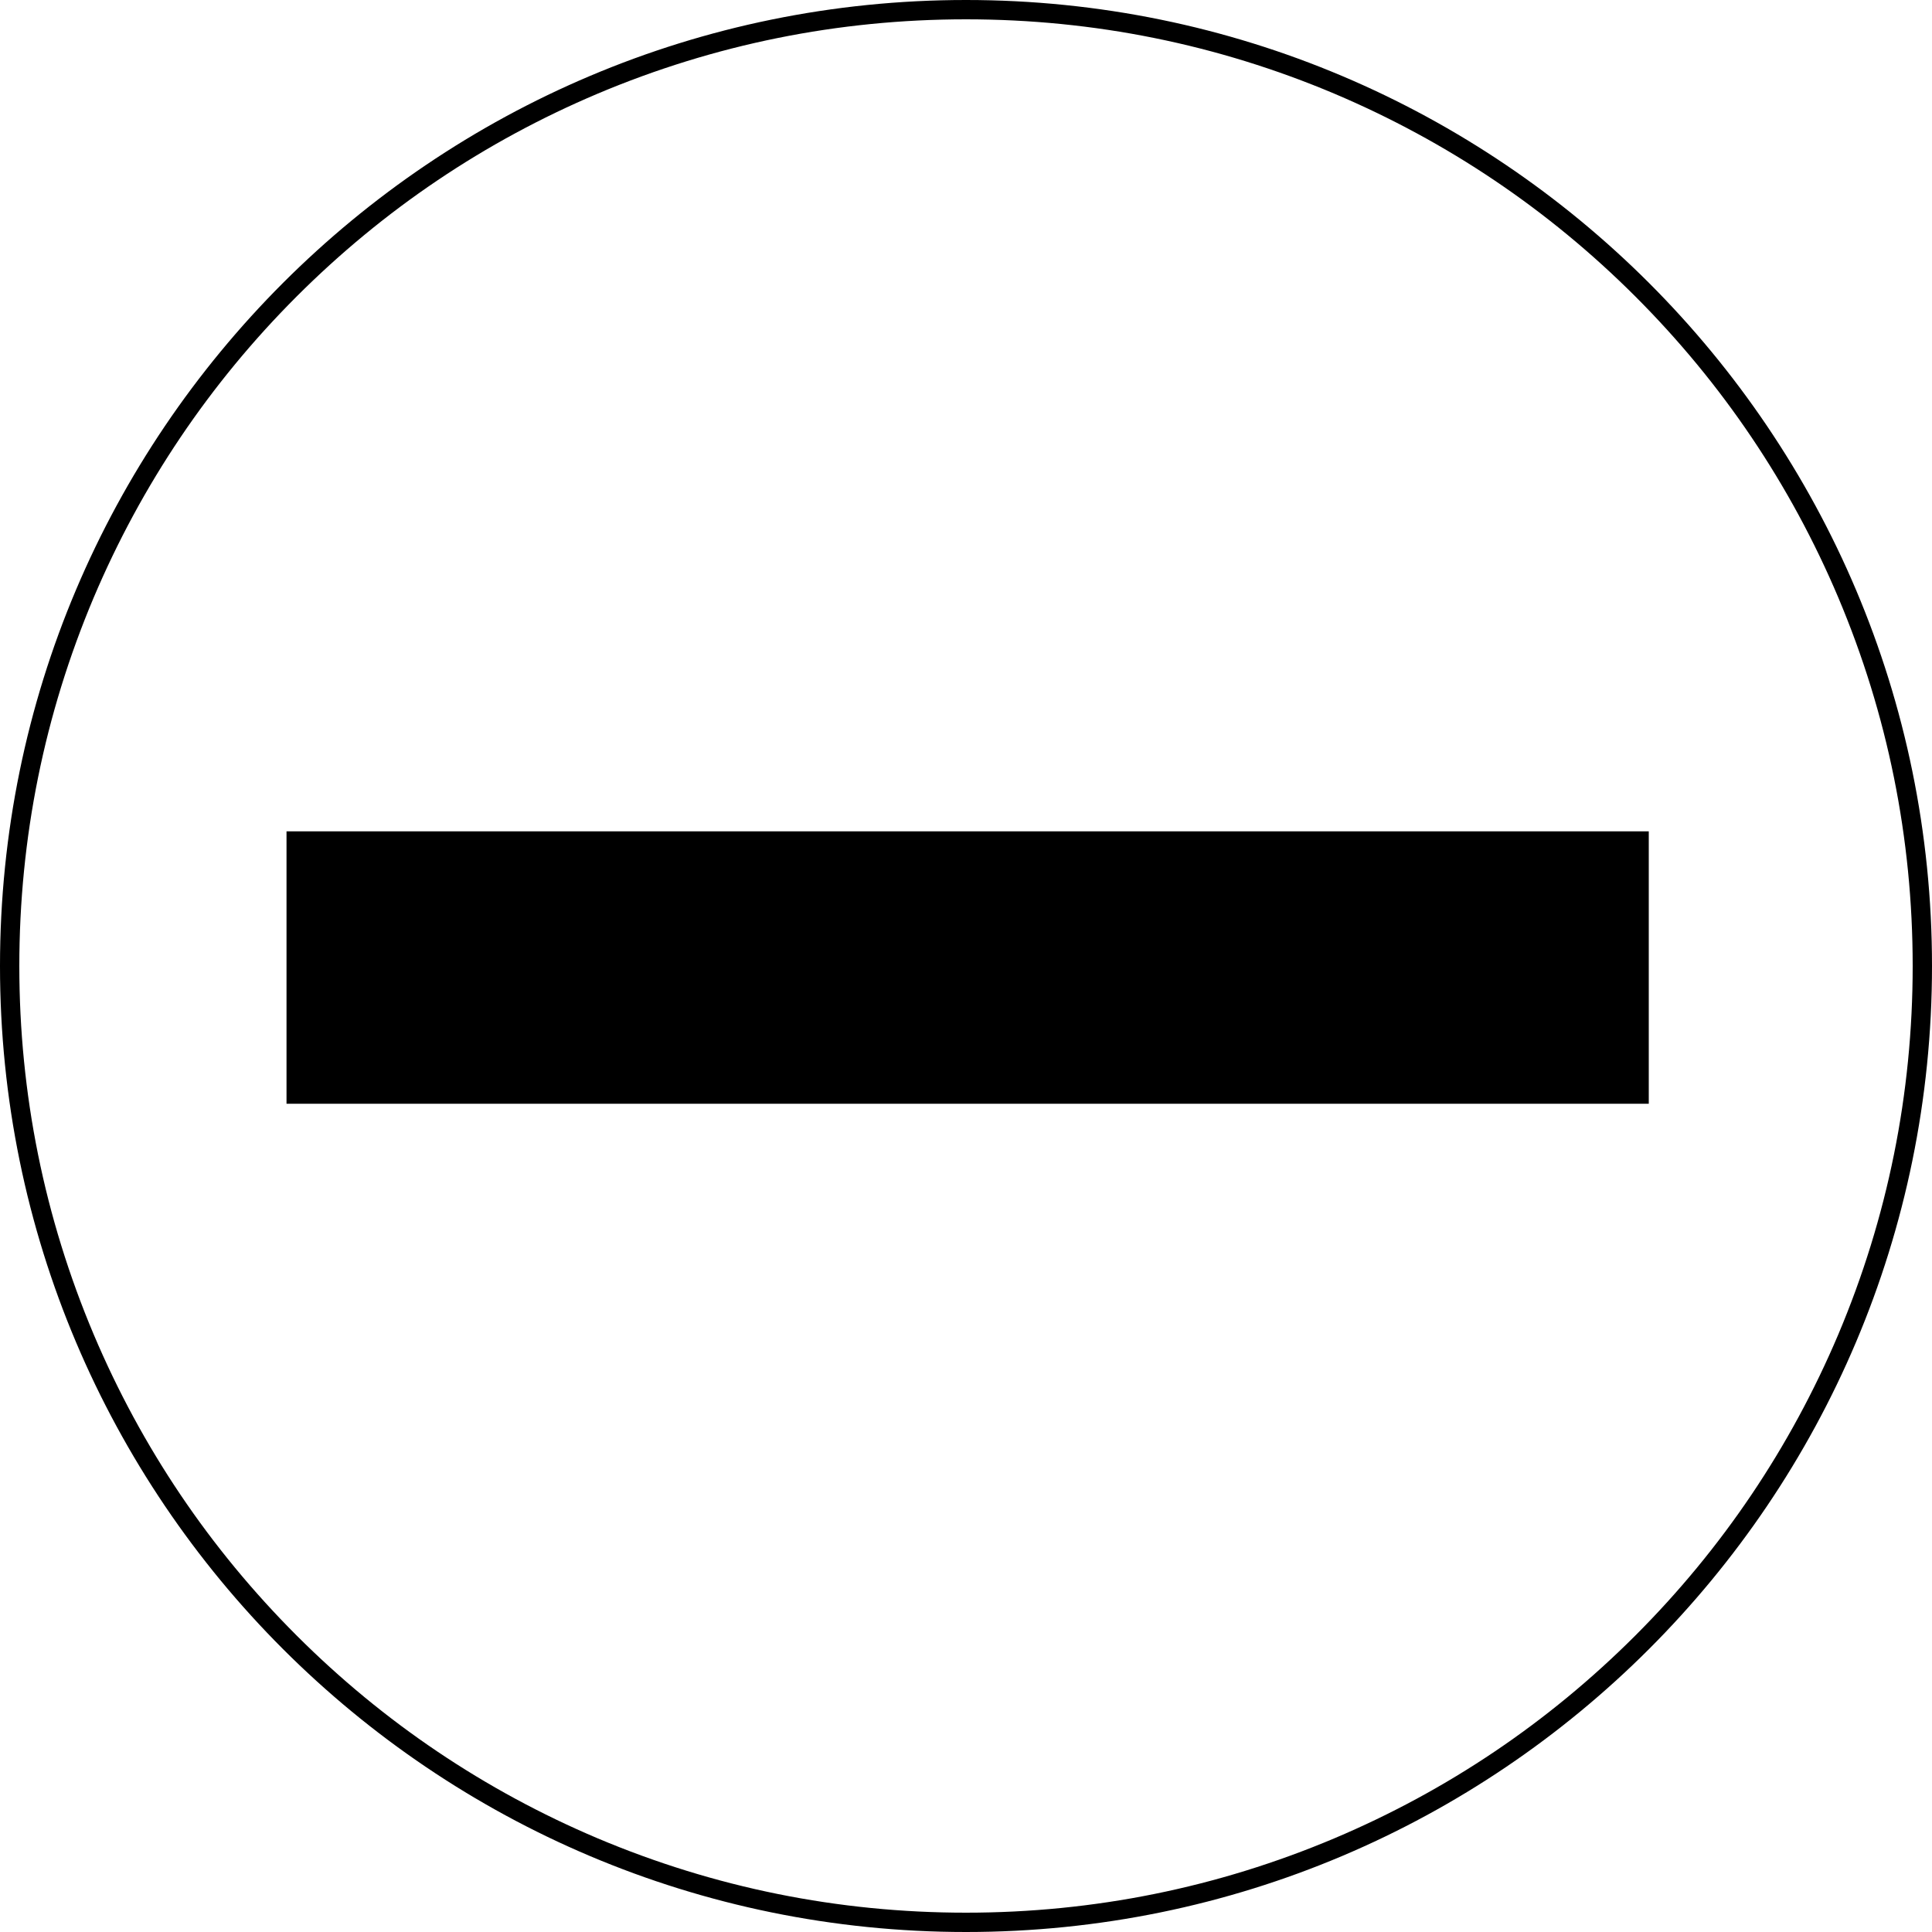
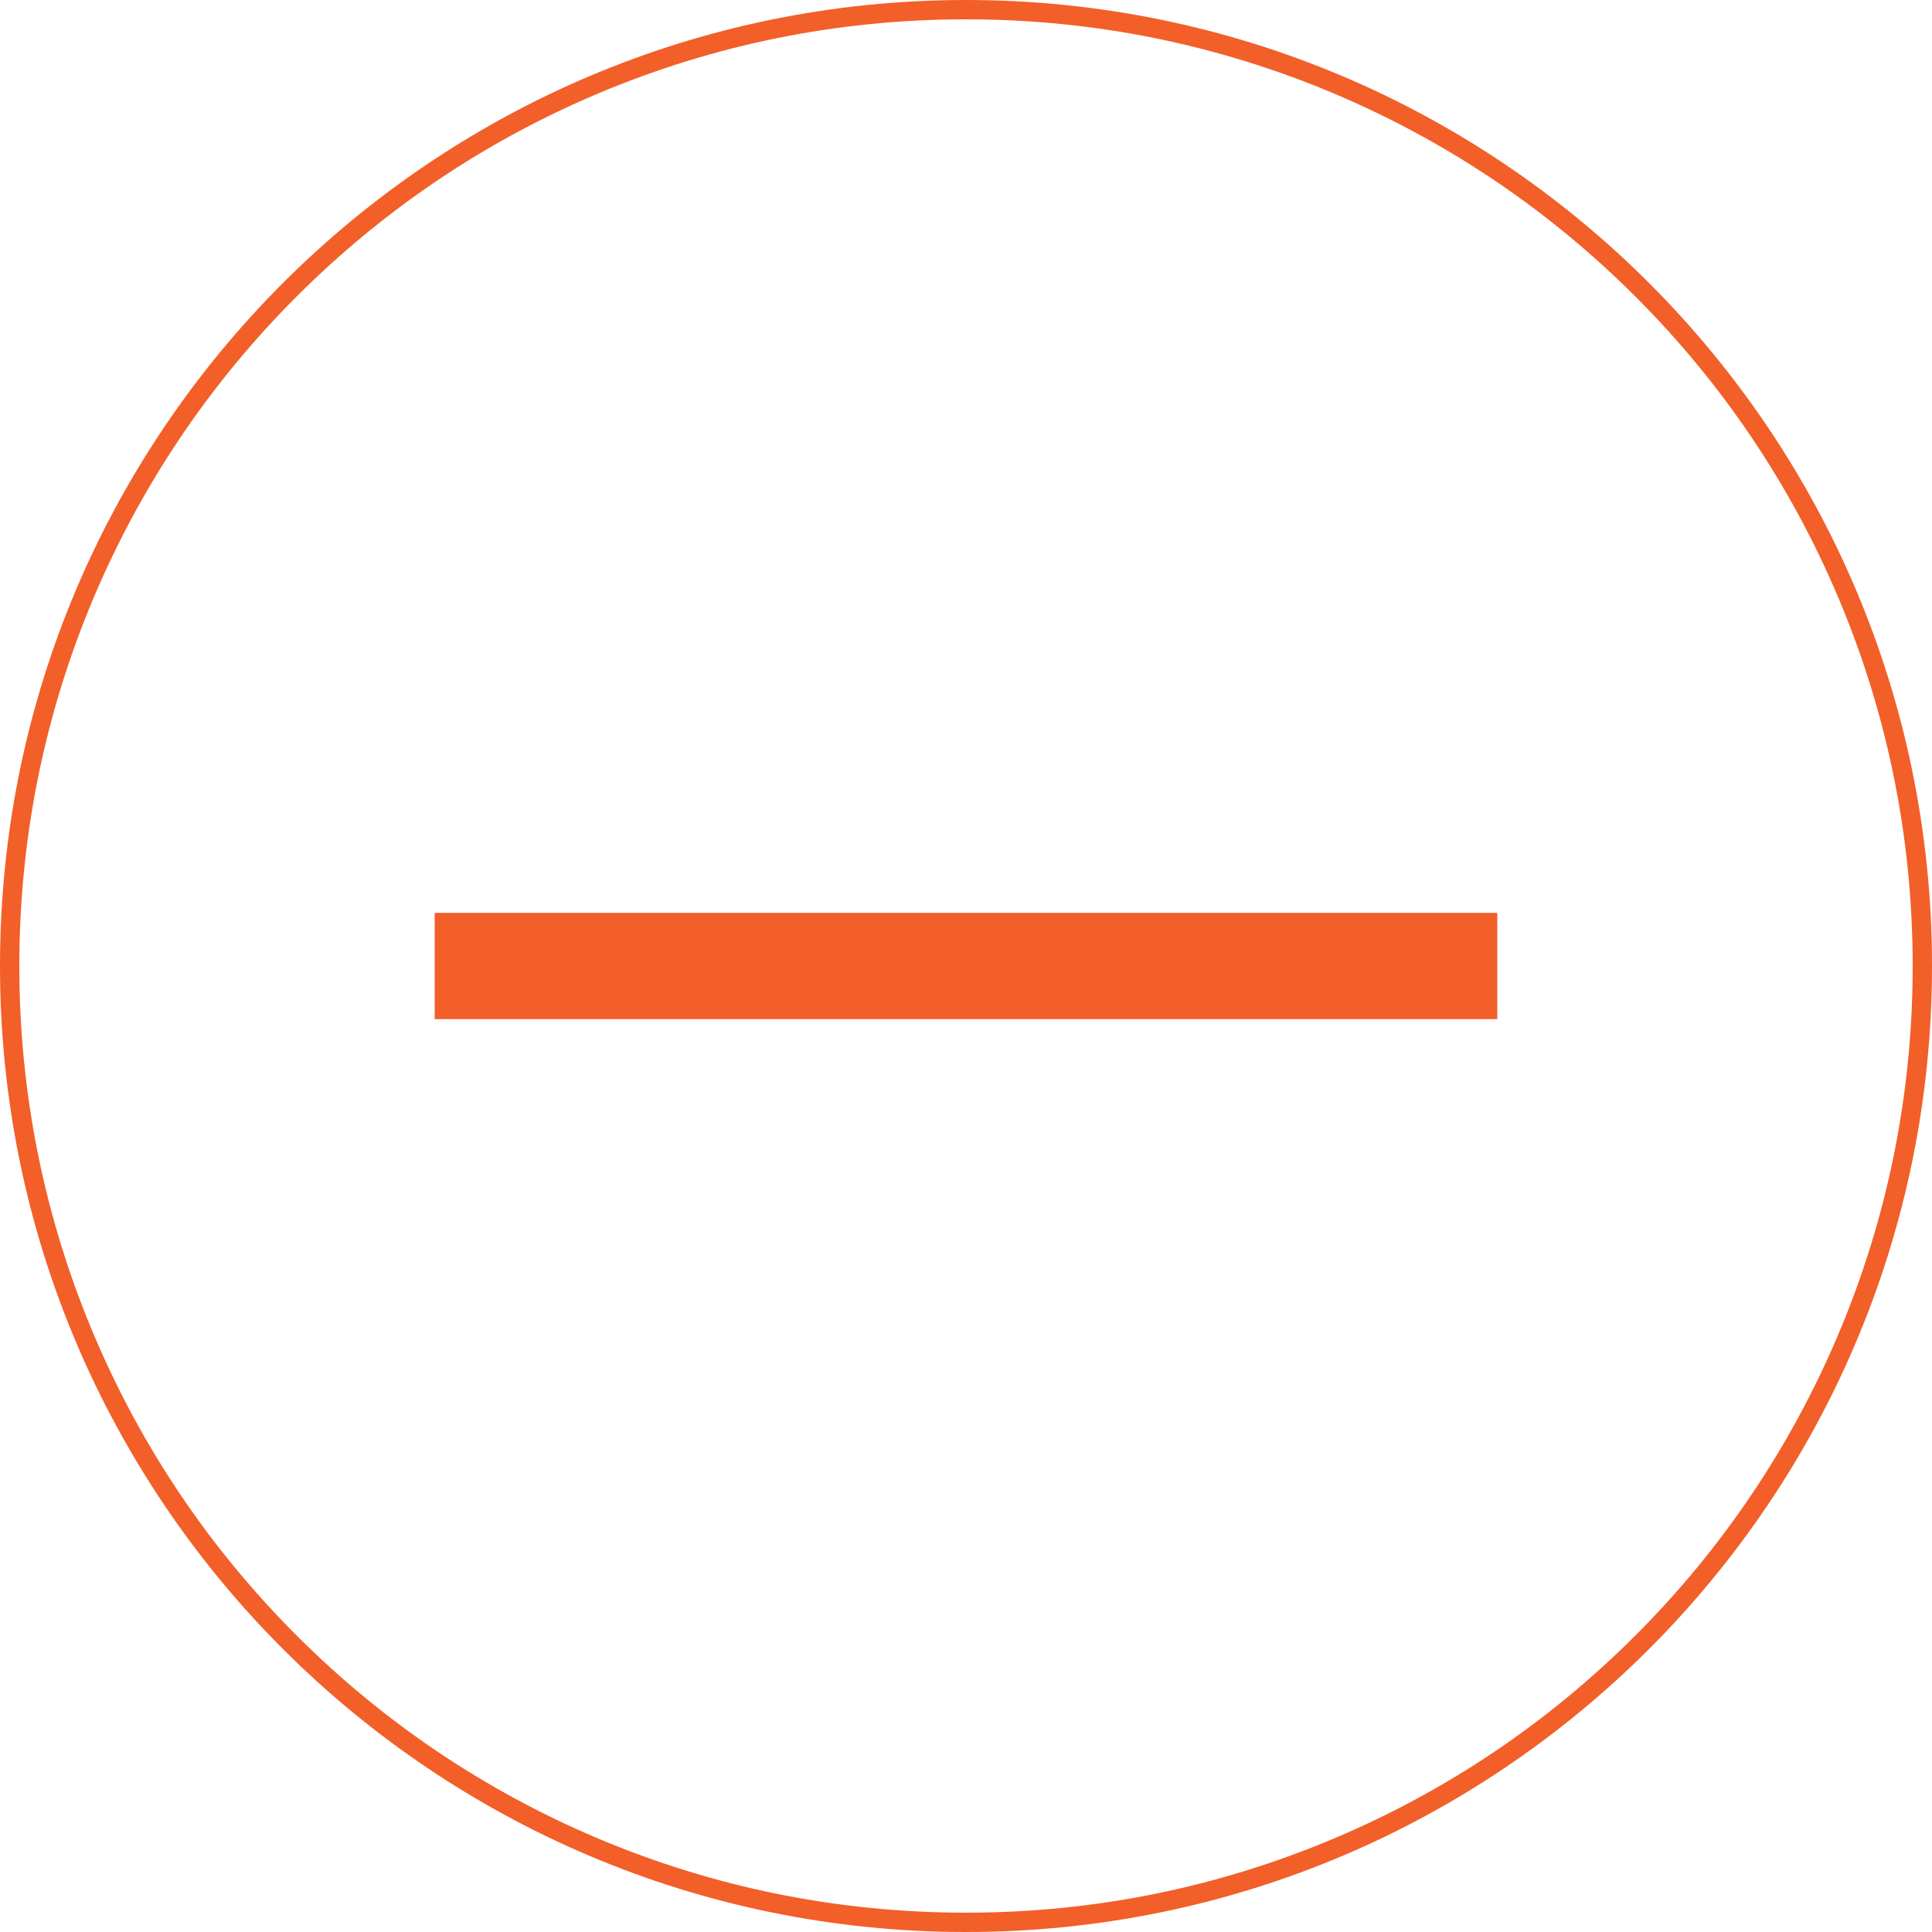
- <svg xmlns="http://www.w3.org/2000/svg" version="1.1" x="0px" y="0px" viewBox="0 0 1000 1000" style="enable-background:new 0 0 1000 1000;" xml:space="preserve">
-   <g id="Layer_1">
-     <rect x="148.3" y="430.3" width="705.1" height="141" />
+ <svg xmlns="http://www.w3.org/2000/svg" version="1.1" id="Layer_1" x="0px" y="0px" viewBox="0 0 1000 1000" style="enable-background:new 0 0 1000 1000;" xml:space="preserve">
+   <style type="text/css">
+ 	.st0{fill:#F25F29;}
+ </style>
+   <g id="Layer_1_1_">
+     <rect x="225" y="472.5" class="st0" width="550" height="55" />
  </g>
-   <g id="Layer_2">
+   <g id="Layer_2_1_">
    <g>
-       <path d="M500,10c66.2,0,130.3,13,190.7,38.5c58.3,24.7,110.8,60,155.8,105c45,45,80.3,97.4,105,155.8C977,369.7,990,433.8,990,500    s-13,130.3-38.5,190.7c-24.7,58.3-60,110.8-105,155.8c-45,45-97.4,80.3-155.8,105C630.3,977,566.2,990,500,990    s-130.3-13-190.7-38.5c-58.3-24.7-110.8-60-155.8-105c-45-45-80.3-97.4-105-155.8C23,630.3,10,566.2,10,500s13-130.3,38.5-190.7    c24.7-58.3,60-110.8,105-155.8s97.4-80.3,155.8-105C369.7,23,433.8,10,500,10 M500,0C223.9,0,0,223.9,0,500s223.9,500,500,500    s500-223.9,500-500S776.1,0,500,0L500,0z" />
+       <path class="st0" d="M500,10c66.2,0,130.3,13,190.7,38.5c58.3,24.7,110.8,60,155.8,105s80.3,97.4,105,155.8    C977,369.7,990,433.8,990,500s-13,130.3-38.5,190.7c-24.7,58.3-60,110.8-105,155.8s-97.4,80.3-155.8,105    C630.3,977,566.2,990,500,990s-130.3-13-190.7-38.5c-58.3-24.7-110.8-60-155.8-105s-80.3-97.4-105-155.8C23,630.3,10,566.2,10,500    s13-130.3,38.5-190.7c24.7-58.3,60-110.8,105-155.8s97.4-80.3,155.8-105C369.7,23,433.8,10,500,10 M500,0C223.9,0,0,223.9,0,500    s223.9,500,500,500s500-223.9,500-500S776.1,0,500,0L500,0z" />
    </g>
  </g>
</svg>
